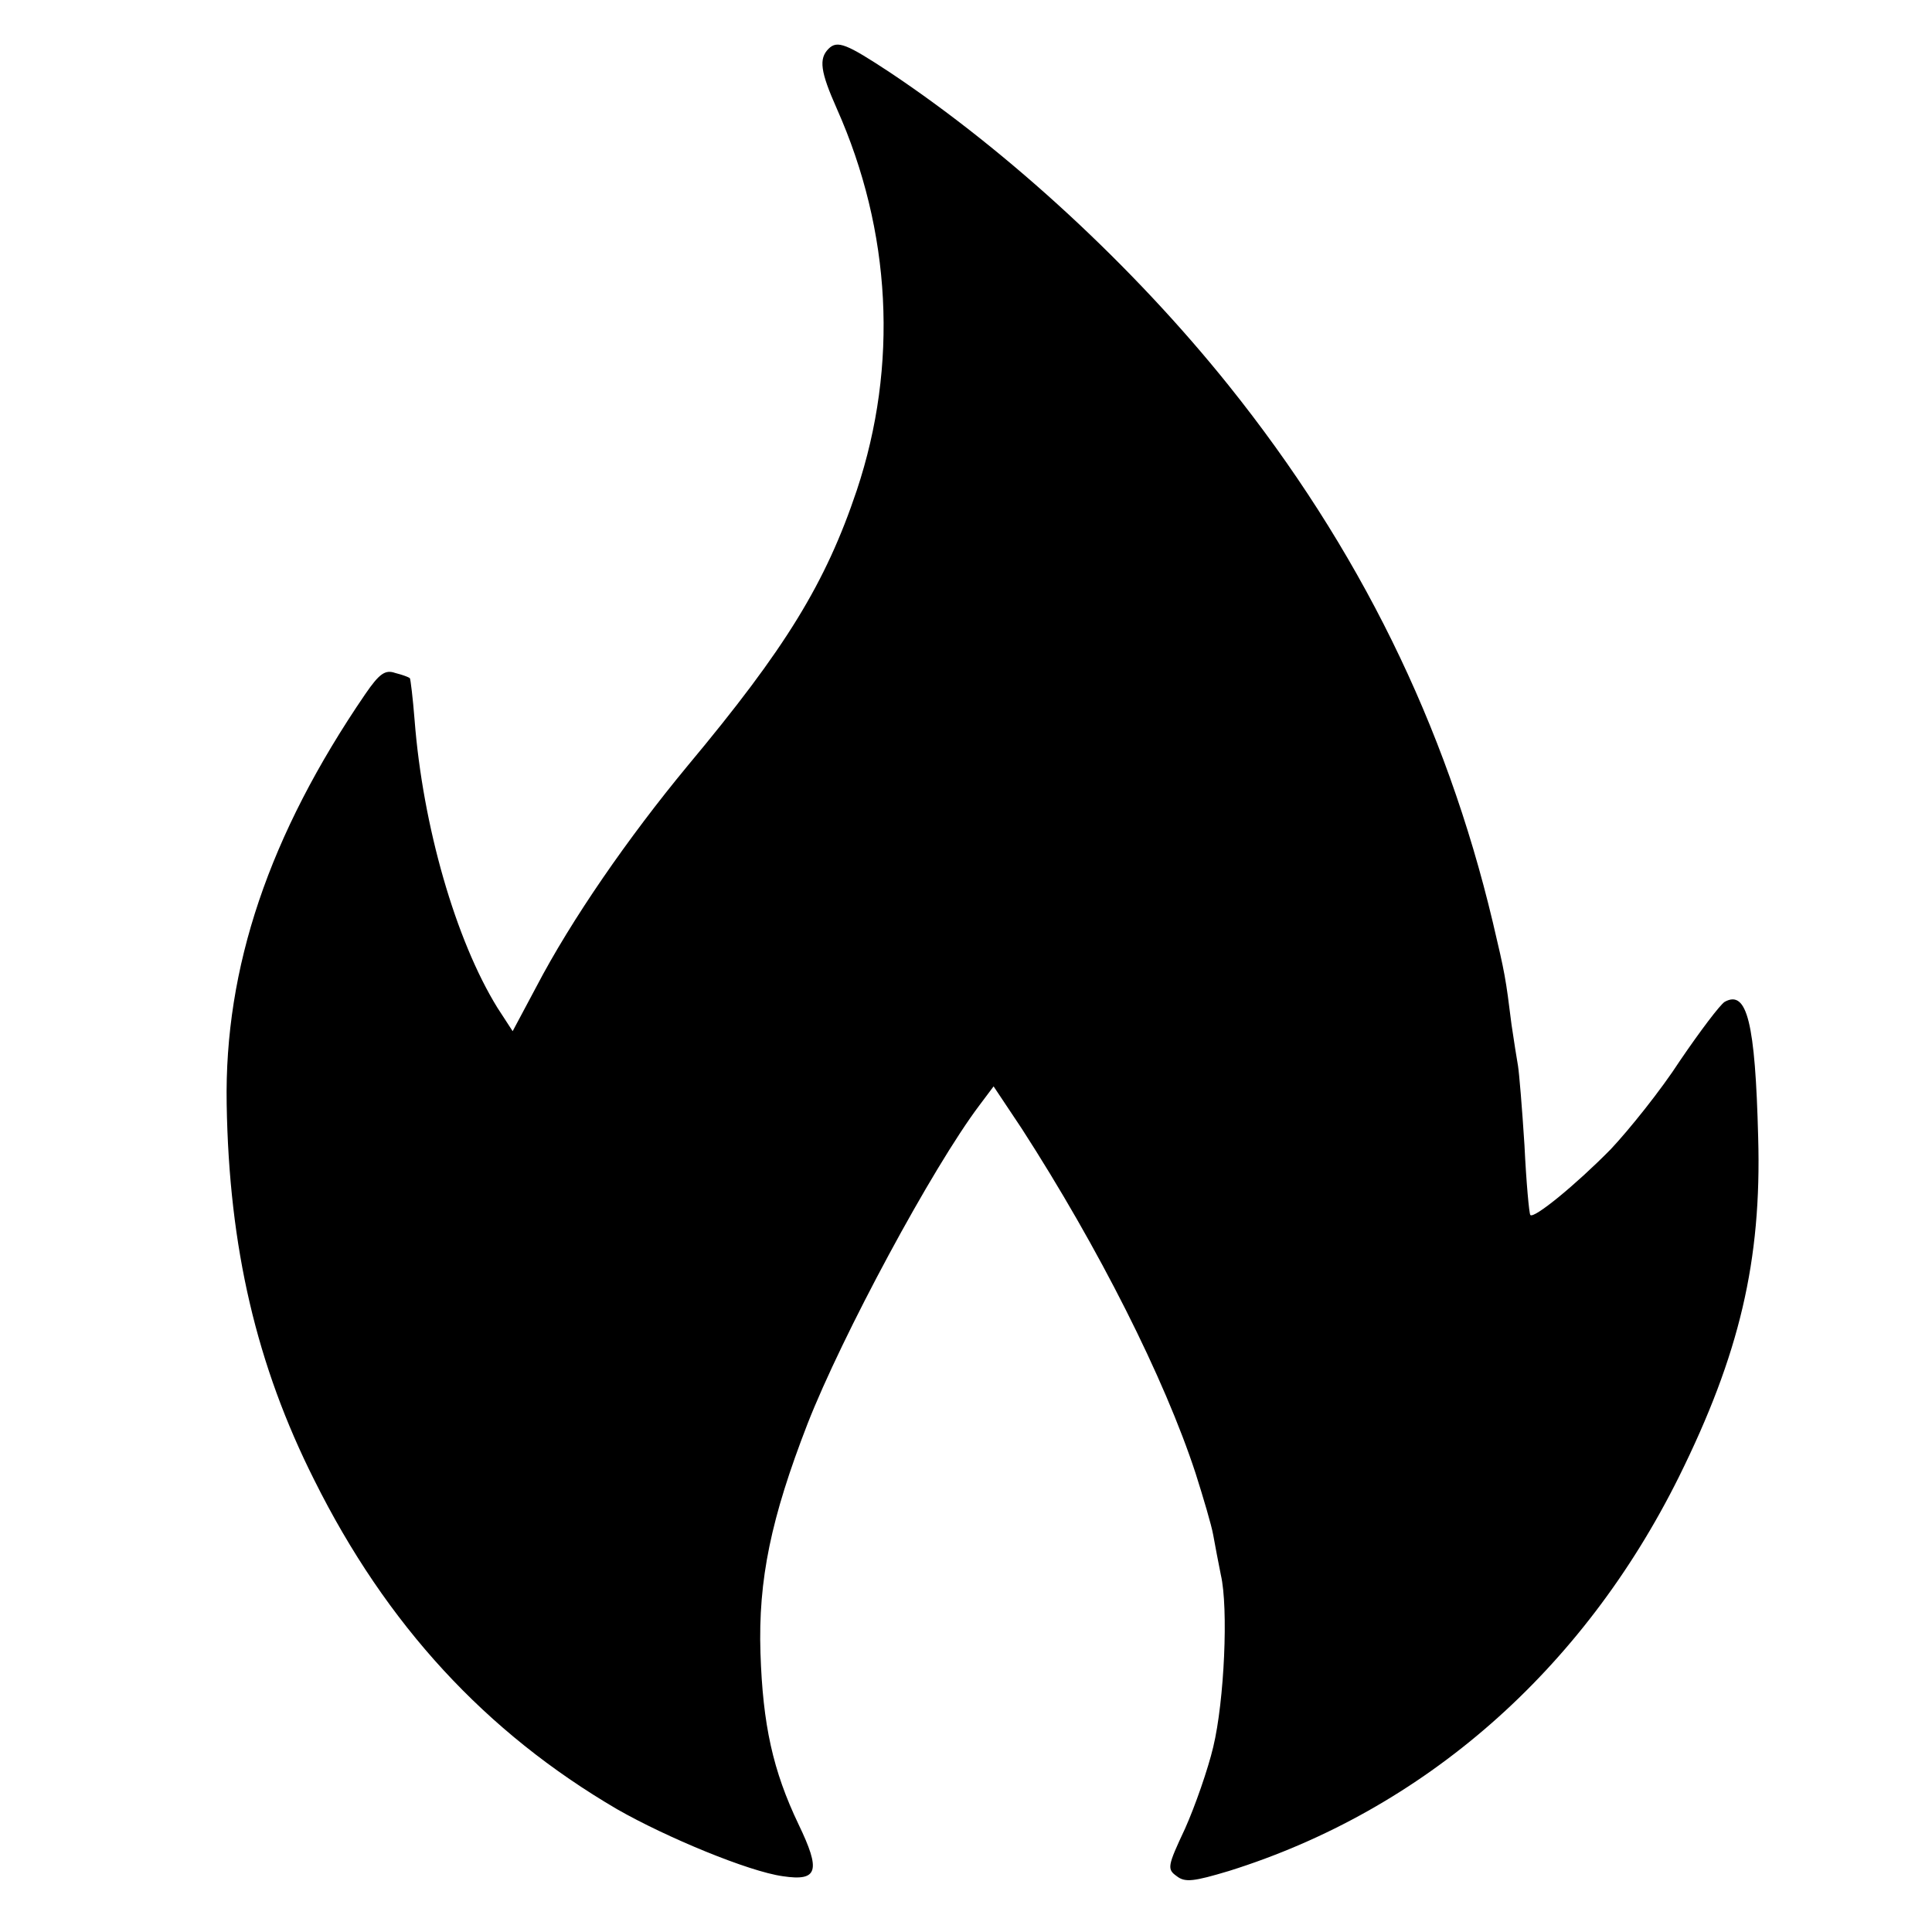
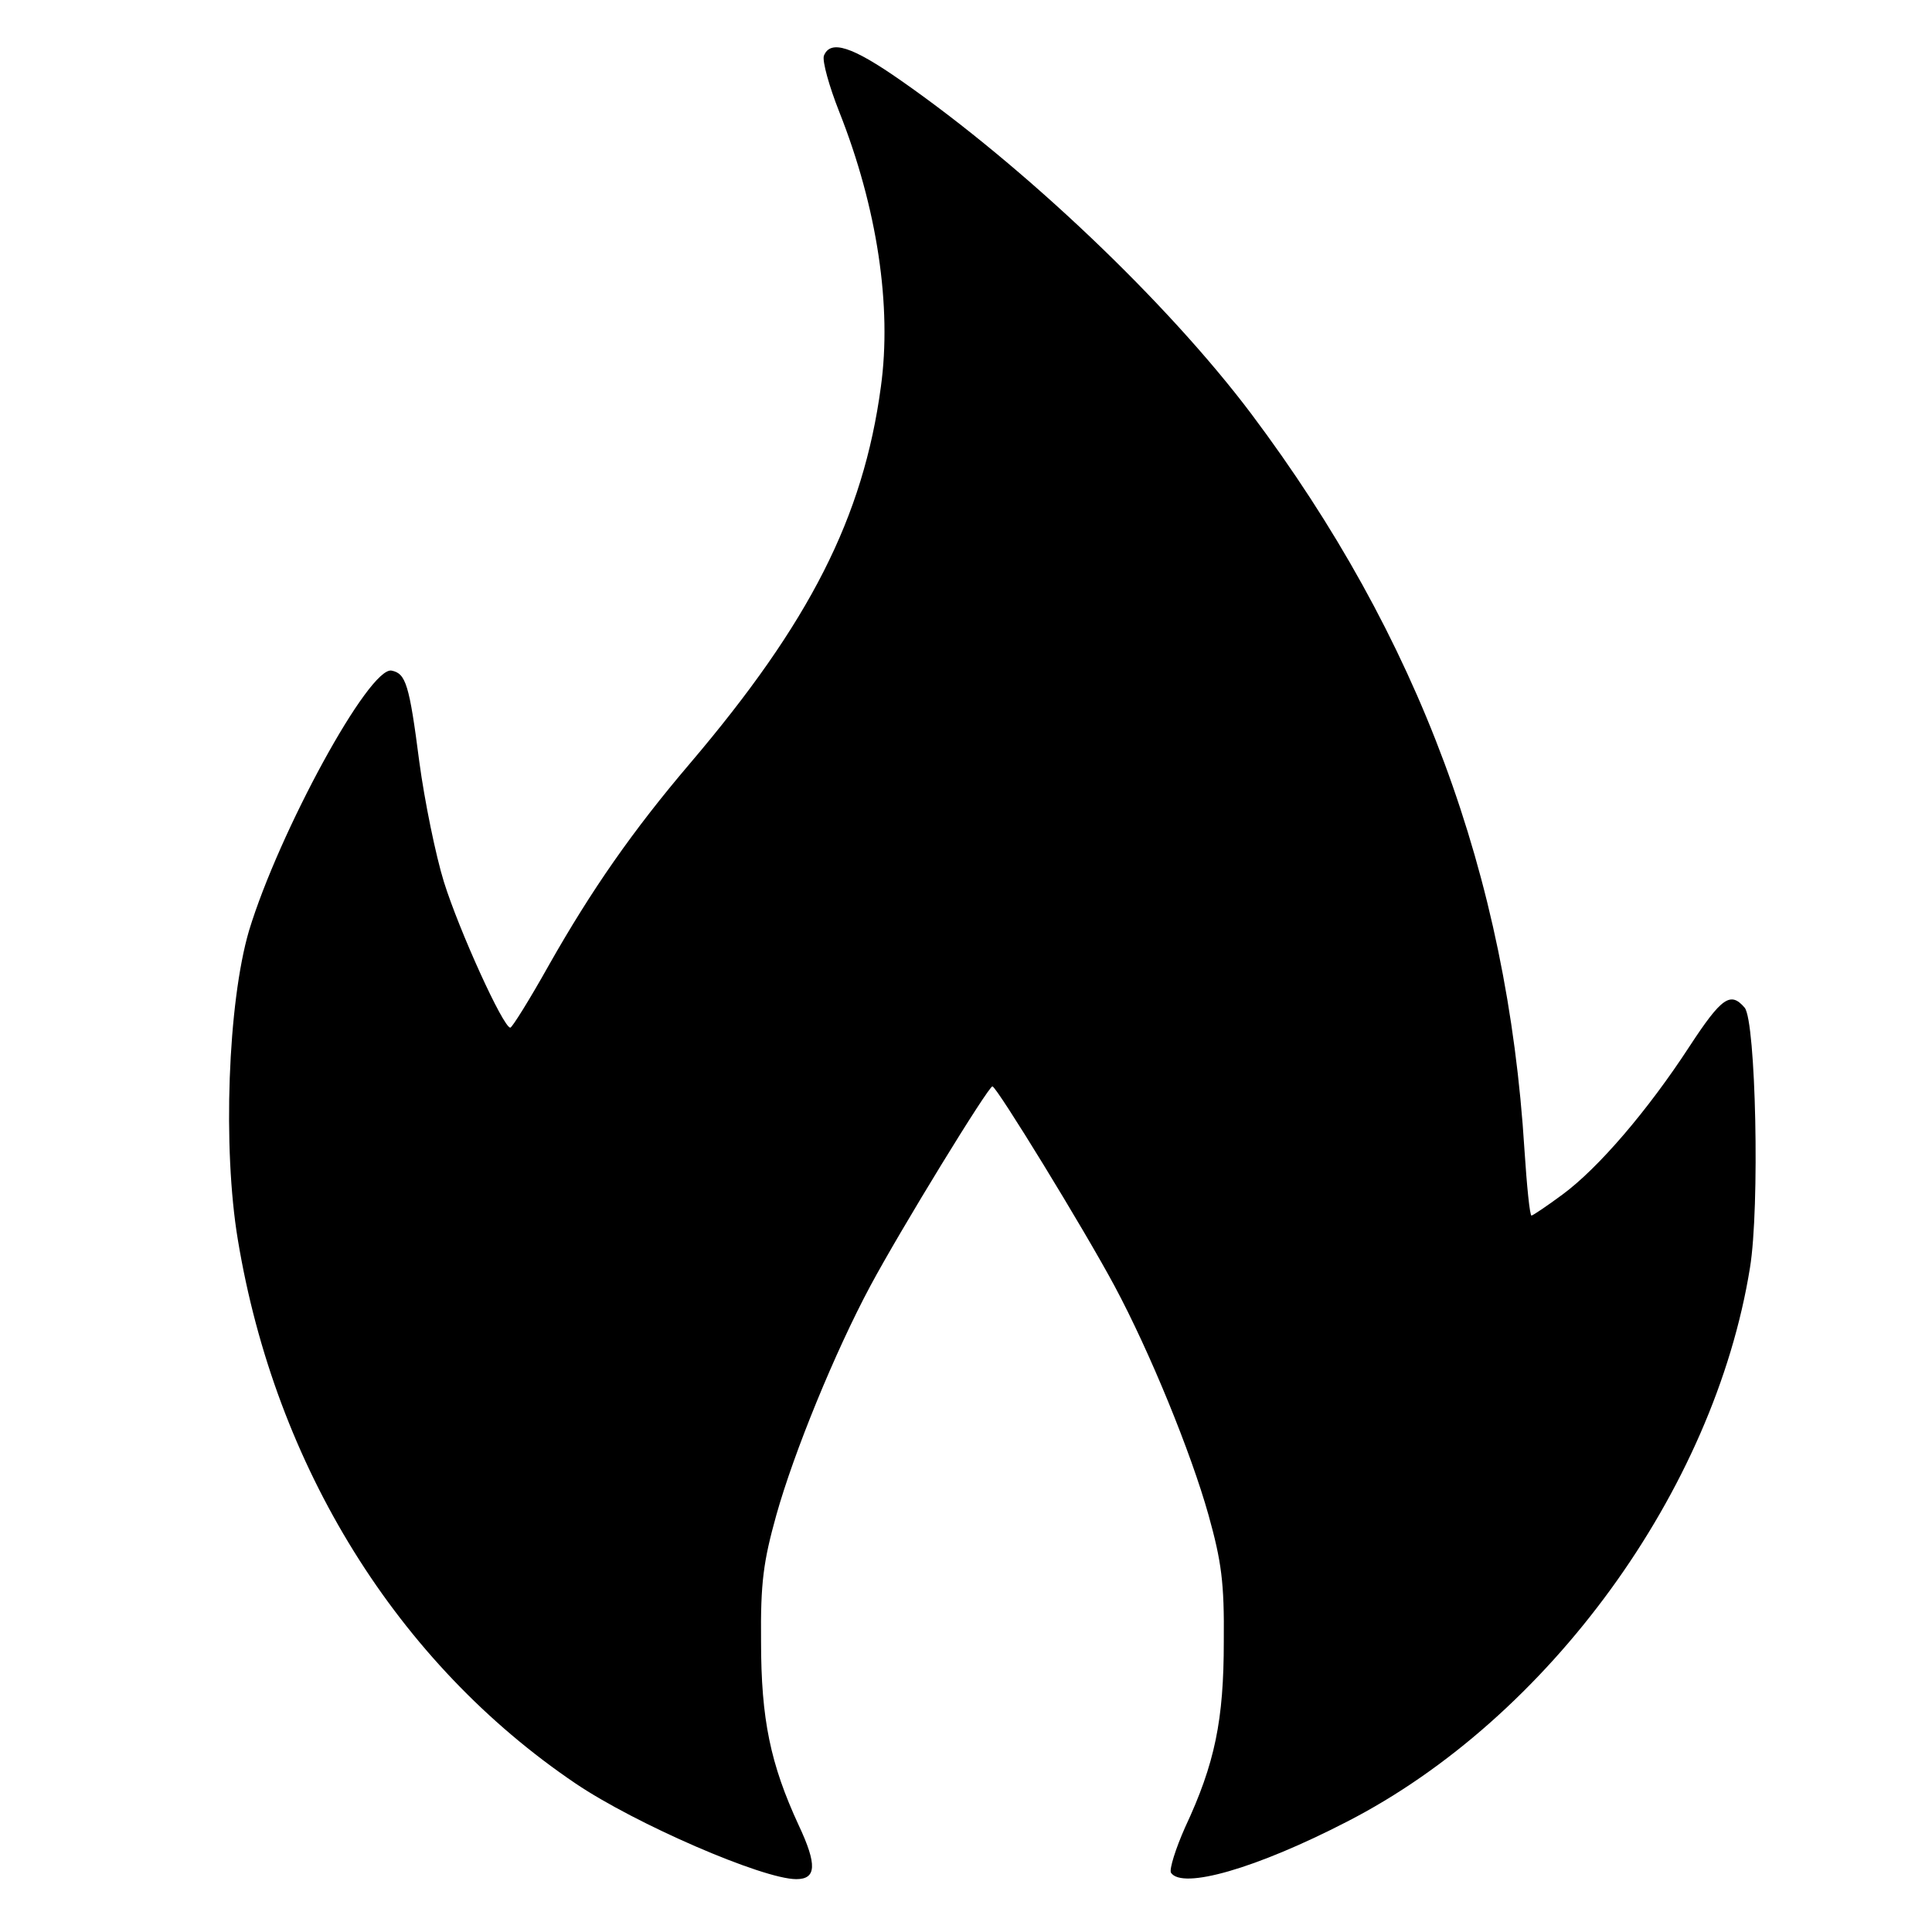
- <svg xmlns="http://www.w3.org/2000/svg" version="1" width="438.667" height="438.667" viewBox="0 0 329 329">
-   <path d="M141.1 8.3c-1.7 1.7-1.4 3.9 1.4 10.2 9.3 20.9 10.5 43.7 3.4 65-5.3 15.8-12.1 26.9-28.8 46.9-10.1 12.2-19.8 26.2-25.8 37.7l-4 7.5-2.6-4c-7.1-11.5-12.7-30.9-14.1-49-.3-3.8-.7-7-.8-7.1-.2-.2-1.3-.6-2.5-.9-1.7-.6-2.7.1-5.1 3.6-16.4 24-24 46.6-23.6 69.8.4 24.5 5.1 44.5 14.9 64 12.3 24.7 29.2 43 51.6 56.1 8.4 4.8 22.4 10.6 28.2 11.4 6 .9 6.5-.9 2.7-8.8-4.4-9.2-6.1-17-6.5-29.2-.4-12.5 1.8-23 8-39 5.9-15.1 21.3-43.7 29.3-54.3l2.4-3.2 4.8 7.2c13.1 20.3 24.3 42.5 29.6 58.7 1.3 4.1 2.7 8.8 3 10.5.3 1.7.9 4.8 1.3 6.8 1.3 5.6.6 21.4-1.3 29.3-.9 3.8-3.1 10.1-4.8 13.9-3 6.4-3.1 6.9-1.4 8.1 1.4 1.1 2.9.9 8.9-.9 33.2-10.4 60.2-34.1 76.6-67.1 10.3-20.8 14.1-36.8 13.5-57.8-.5-19.6-1.9-25.2-5.7-23.1-.8.5-4.2 5-7.6 10-3.3 5.1-8.7 11.8-11.8 15.1-5.9 6-13.1 11.9-13.7 11.2-.2-.2-.7-5.6-1-11.9-.4-6.3-.9-12.3-1.1-13.5-.2-1.1-.7-4.3-1.1-7-1-8-1.1-8.6-3.2-17.5-8-33.6-22.8-63.7-45-91.4-16.2-20.2-37.3-39.7-57.7-53.3-7.3-4.8-8.9-5.5-10.4-4z" />
+ <svg xmlns="http://www.w3.org/2000/svg" version="1.0" width="329pt" height="329pt" viewBox="0 0 329 329" preserveAspectRatio="xMidYMid meet">
+   <g transform="translate(0,329) scale(0.1,-0.1)" fill="#000000" stroke="none">
+     <path d="M1403 3195 c-3 -9 9 -52 26 -95 65 -164 90 -332 71 -469 -30 -222 -121 -401 -325 -641 -98 -115 -168 -216 -240 -343 -33 -59 -63 -107 -66 -107 -12 0 -87 165 -113 248 -14 45 -33 138 -42 205 -17 132 -23 150 -47 155 -38 8 -192 -275 -243 -443 -36 -123 -45 -370 -19 -526 64 -387 272 -721 575 -926 102 -69 319 -163 376 -163 34 0 36 24 4 92 -48 104 -64 180 -64 313 -1 100 4 136 26 215 30 107 100 278 160 390 52 97 201 340 208 340 7 0 156 -243 208 -340 60 -112 130 -283 160 -390 22 -79 27 -115 26 -215 0 -134 -15 -208 -66 -317 -16 -36 -27 -71 -24 -77 19 -29 145 7 300 87 343 176 625 564 686 943 17 103 10 420 -9 443 -24 28 -39 18 -94 -66 -71 -109 -155 -207 -216 -252 -27 -20 -51 -36 -53 -36 -3 0 -8 51 -12 112 -29 467 -180 873 -465 1253 -143 190 -386 421 -597 568 -83 58 -120 70 -131 42z" />
+   </g>
</svg>
